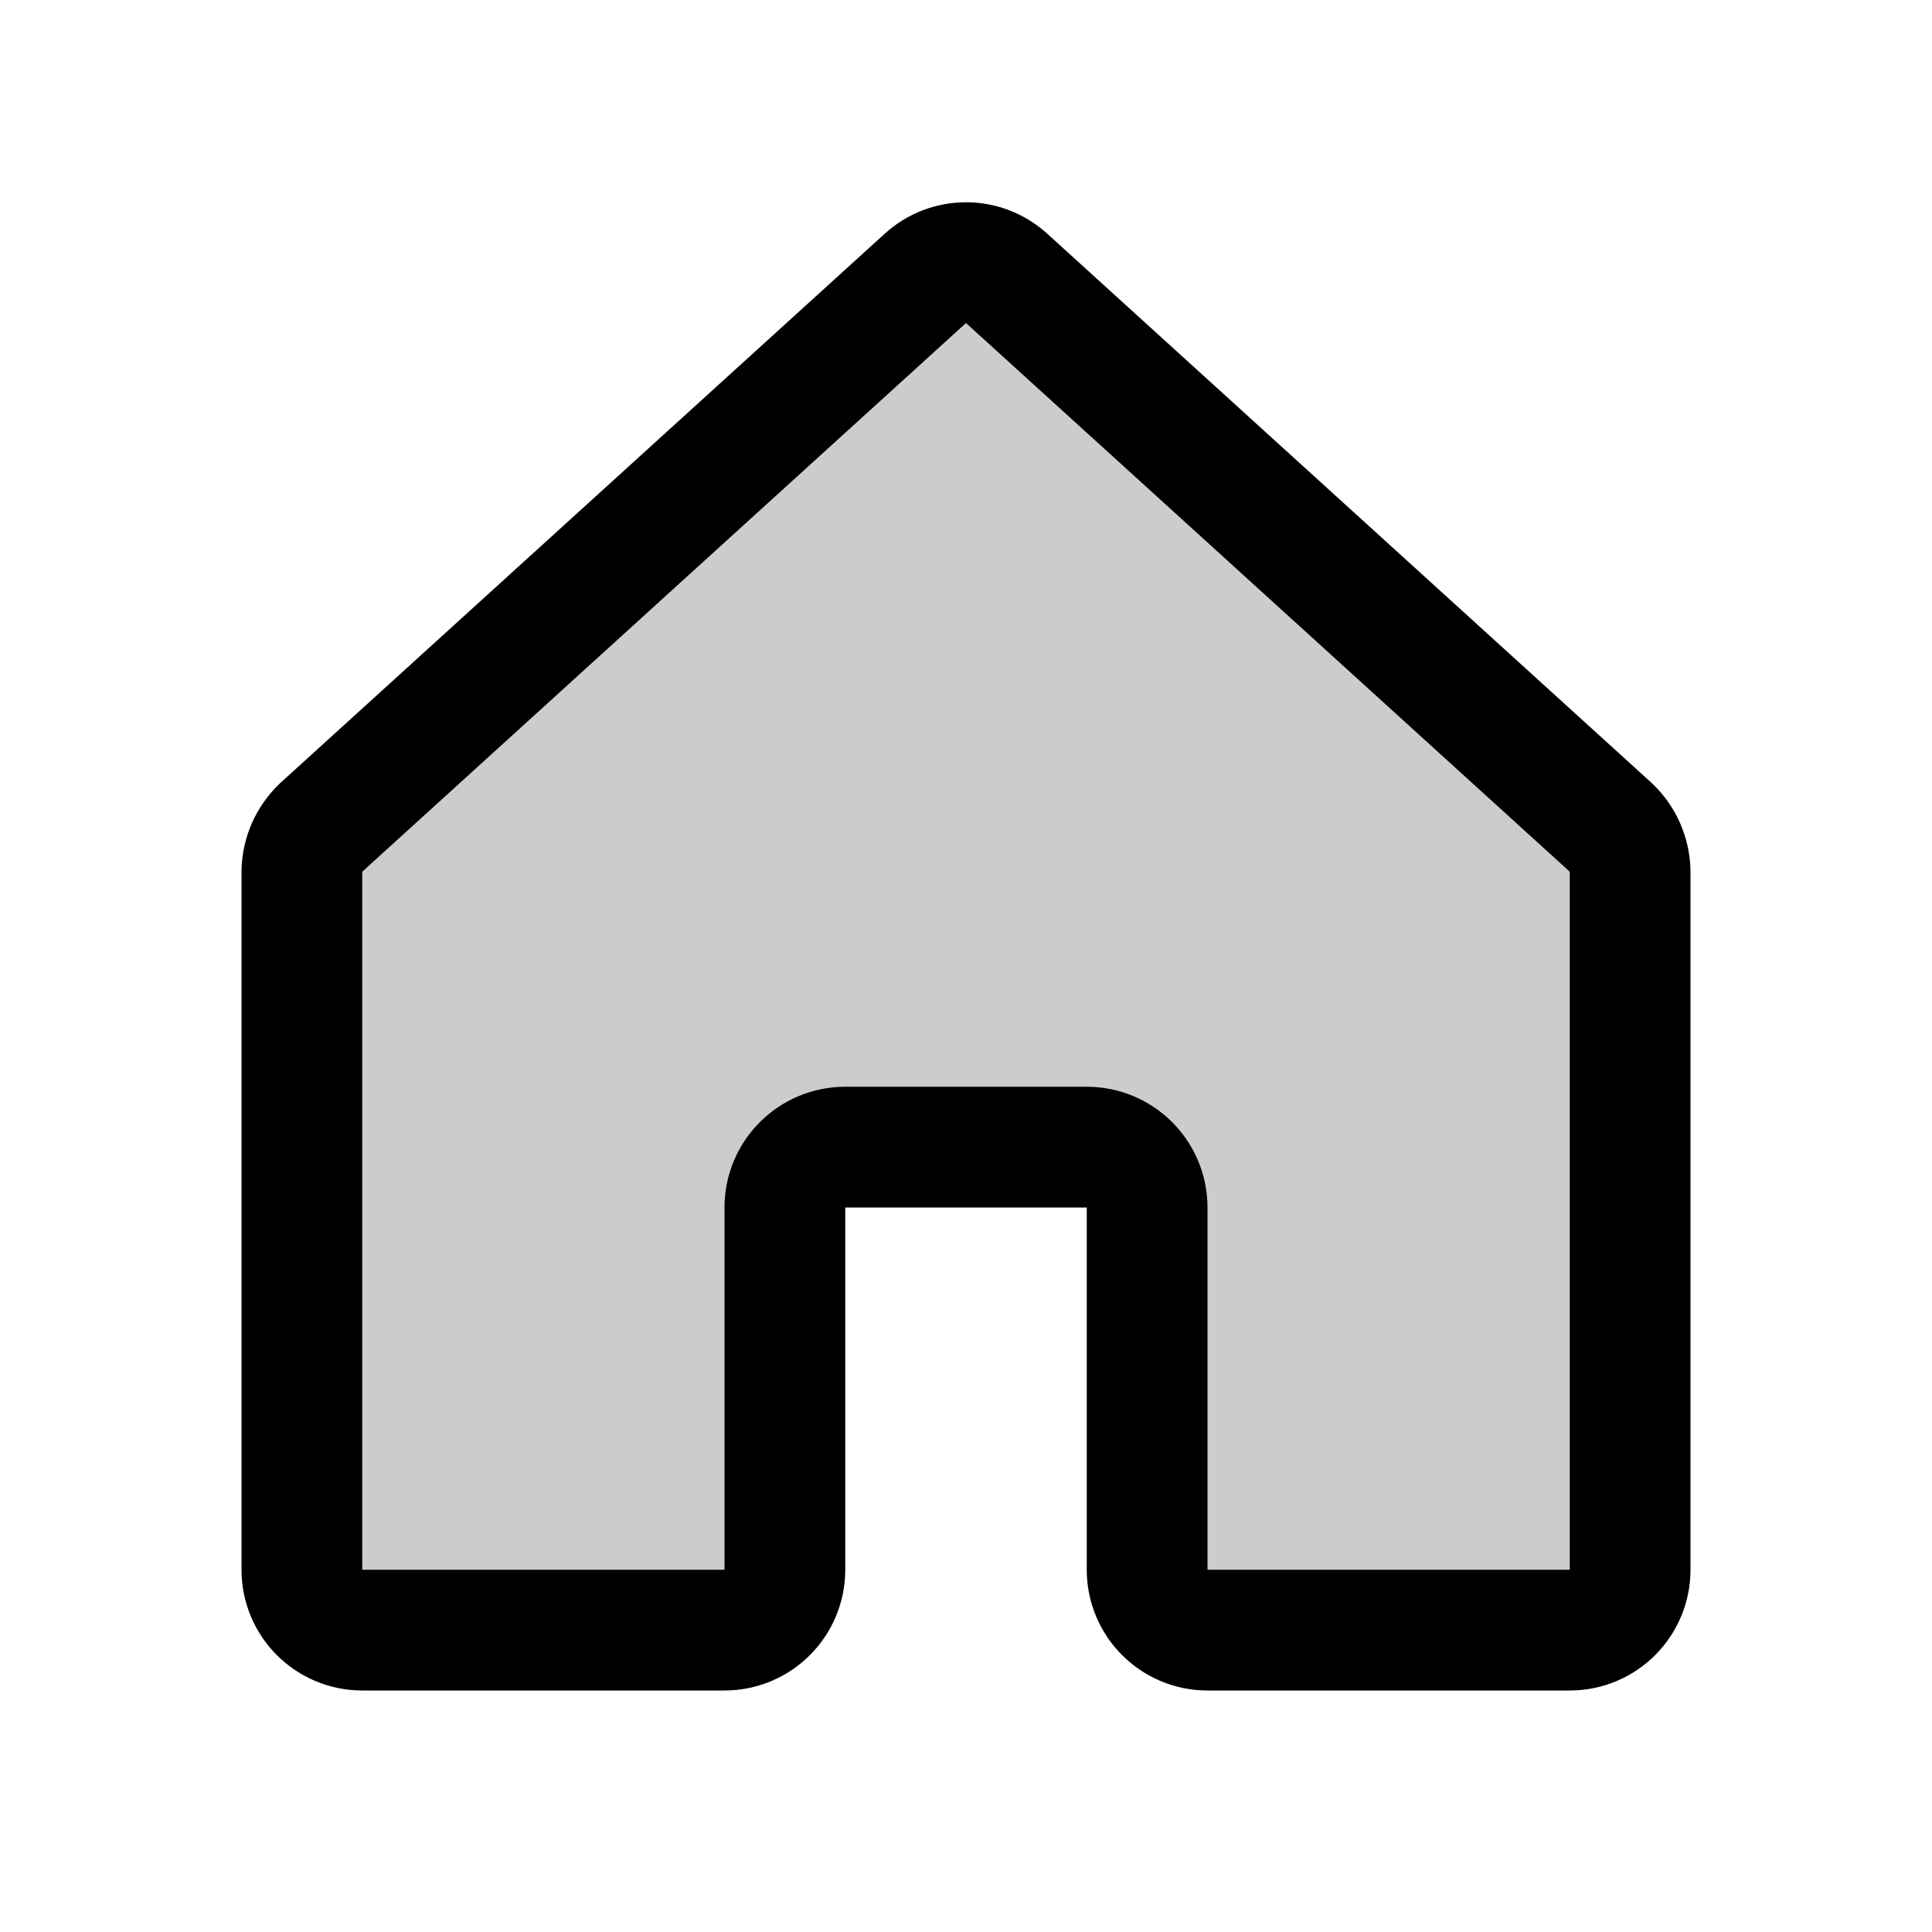
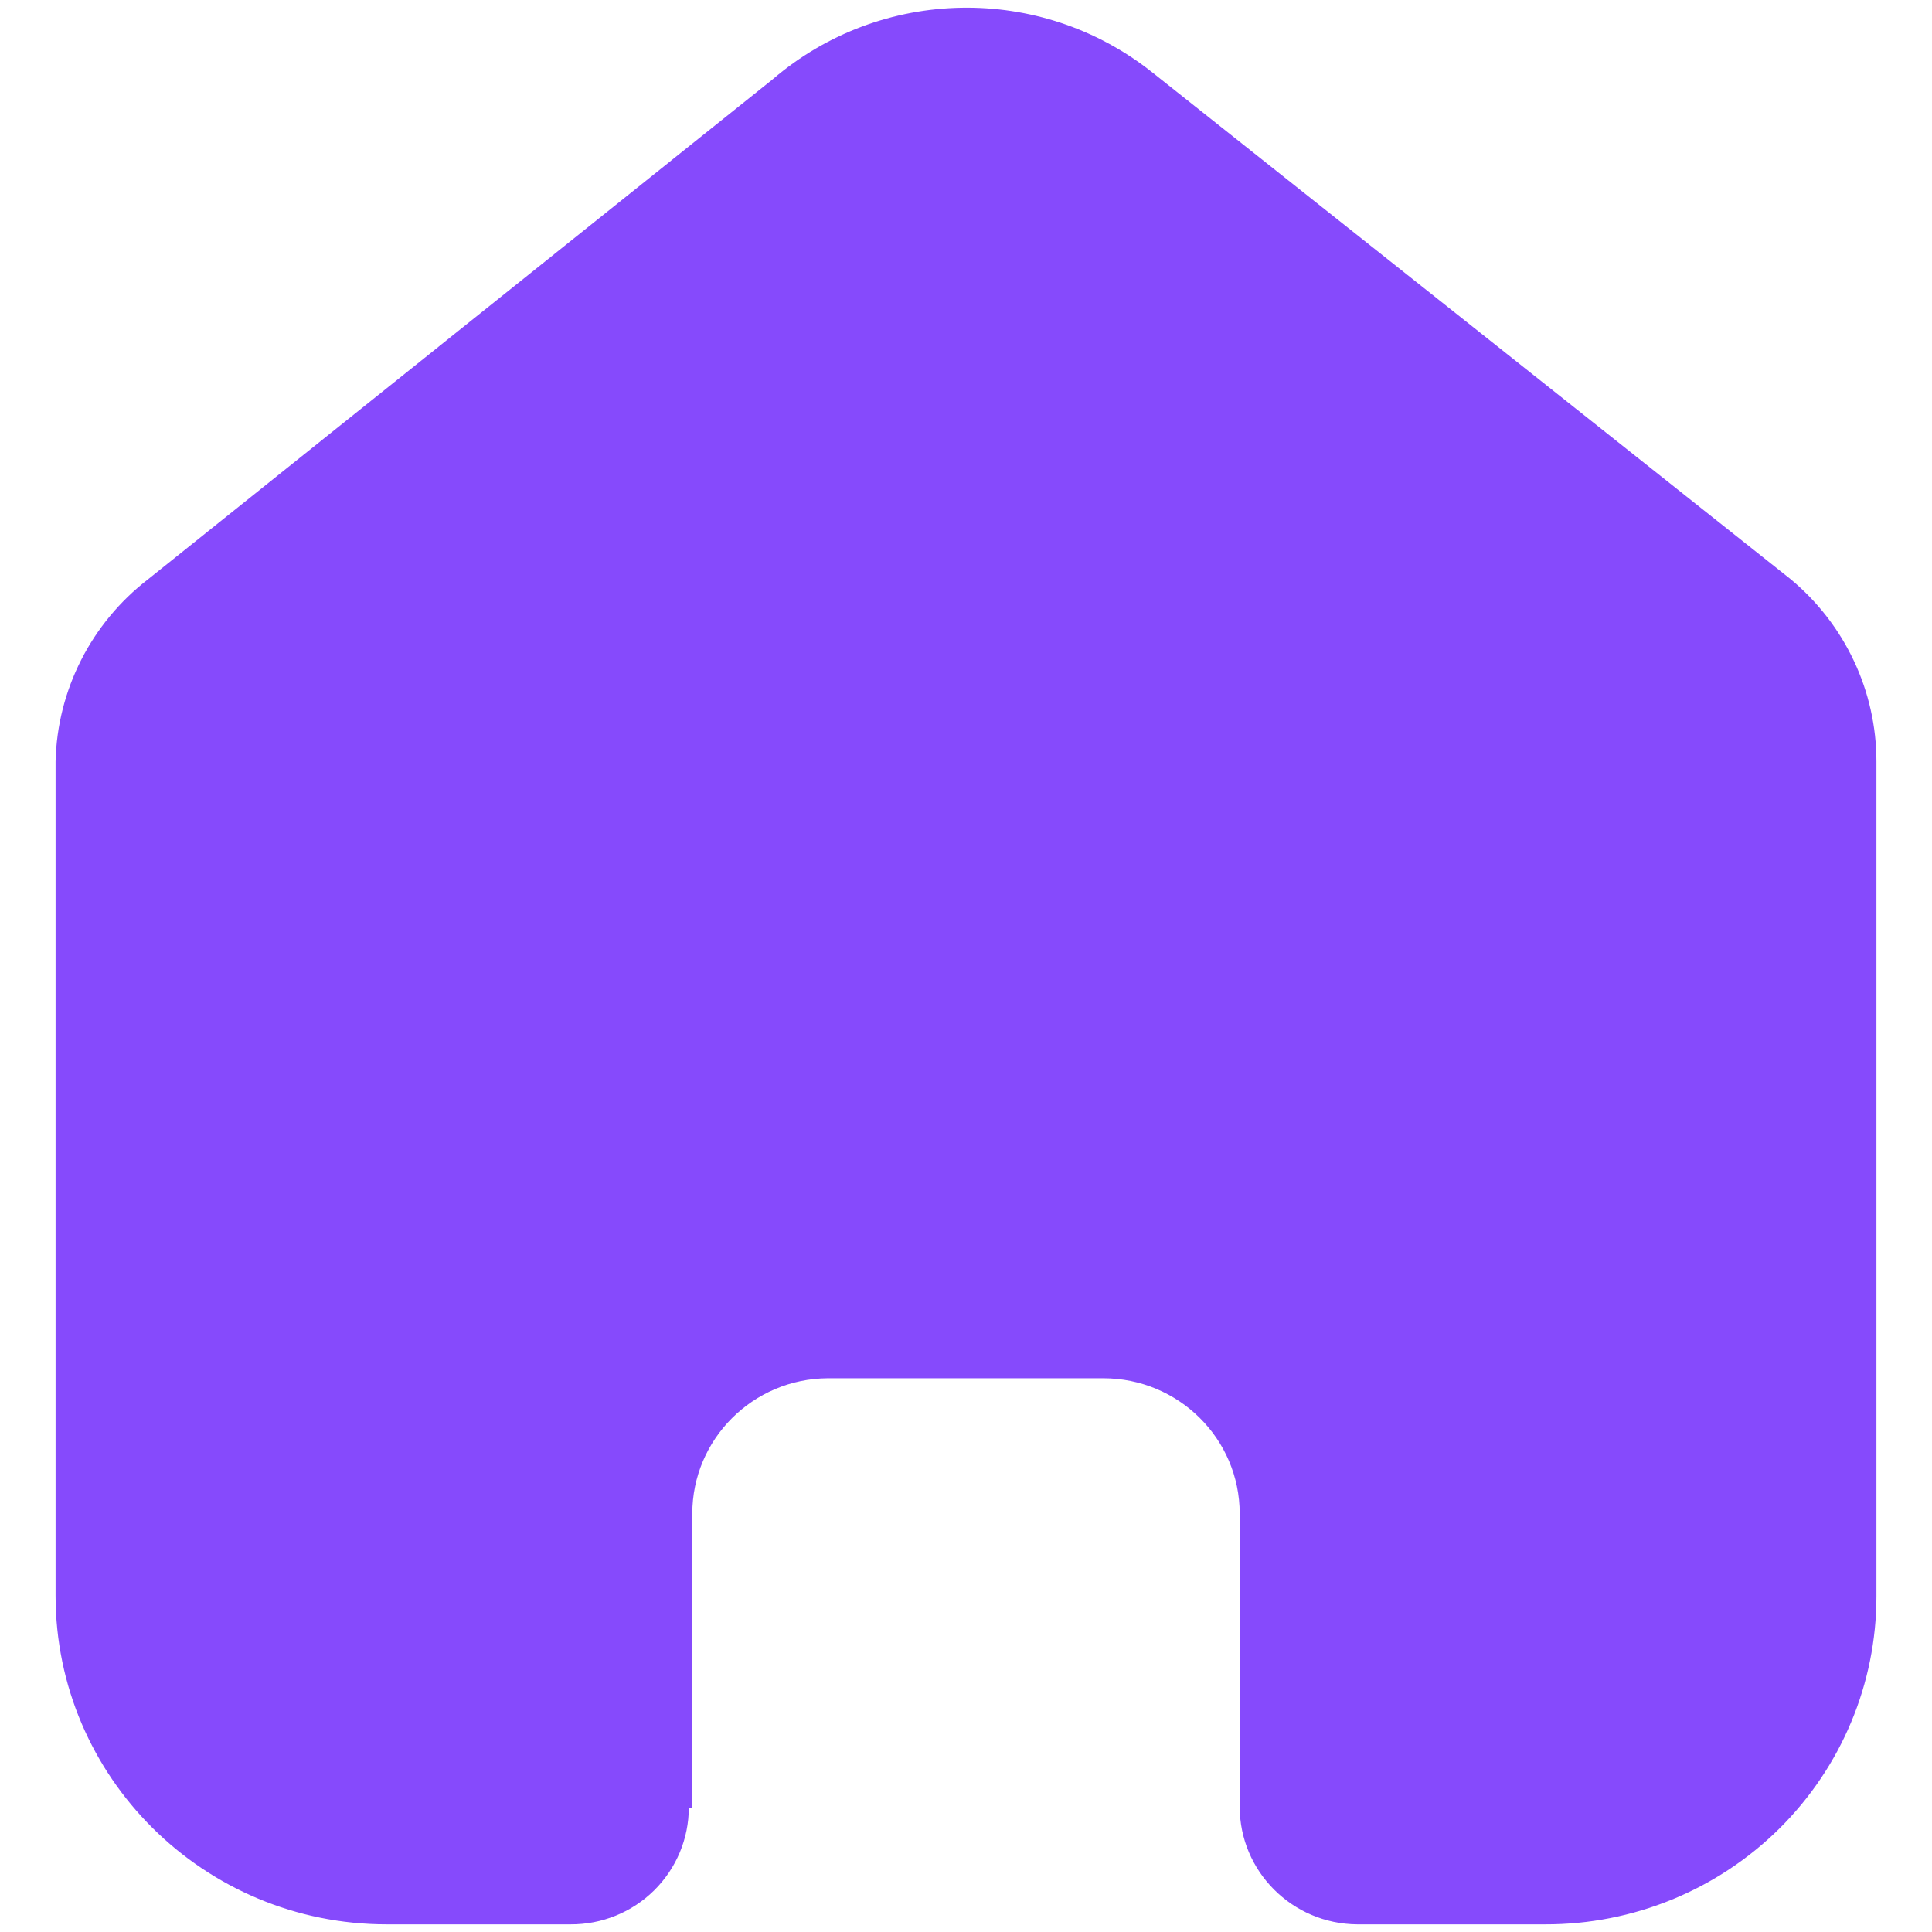
- <svg xmlns="http://www.w3.org/2000/svg" width="192" height="192" fill="#000000" viewBox="0 0 256 256">
-   <rect width="256" height="256" fill="none" />
-   <path d="M152,208V160a8,8,0,0,0-8-8H112a8,8,0,0,0-8,8v48a8,8,0,0,1-8,8H48a8,8,0,0,1-8-8V115.5a8.3,8.3,0,0,1,2.6-5.9l80-72.7a8,8,0,0,1,10.8,0l80,72.7a8.3,8.3,0,0,1,2.6,5.9V208a8,8,0,0,1-8,8H160A8,8,0,0,1,152,208Z" opacity="0.2" />
-   <path d="M152,208V160a8,8,0,0,0-8-8H112a8,8,0,0,0-8,8v48a8,8,0,0,1-8,8H48a8,8,0,0,1-8-8V115.5a8.3,8.3,0,0,1,2.6-5.9l80-72.7a8,8,0,0,1,10.8,0l80,72.7a8.3,8.3,0,0,1,2.6,5.9V208a8,8,0,0,1-8,8H160A8,8,0,0,1,152,208Z" fill="none" stroke="#000000" stroke-linecap="round" stroke-linejoin="round" stroke-width="16" />
+ <svg xmlns="http://www.w3.org/2000/svg" width="21" height="21" viewBox="0 0 21 21" fill="none">
+   <path d="M7.525 19.648V16.453C7.525 15.644 8.183 14.986 8.998 14.981H11.992C12.811 14.981 13.475 15.64 13.475 16.453V19.639C13.475 20.341 14.046 20.912 14.753 20.917H16.796C17.75 20.919 18.665 20.545 19.341 19.876C20.016 19.207 20.396 18.299 20.396 17.352V8.277C20.396 7.512 20.054 6.786 19.463 6.295L12.524 0.786C11.311 -0.178 9.578 -0.147 8.401 0.86L1.611 6.295C0.992 6.772 0.622 7.5 0.604 8.277V17.342C0.604 19.316 2.216 20.917 4.204 20.917H6.2C6.541 20.919 6.868 20.787 7.11 20.548C7.351 20.31 7.487 19.986 7.487 19.648H7.525Z" fill="#864AFC" />
</svg>
